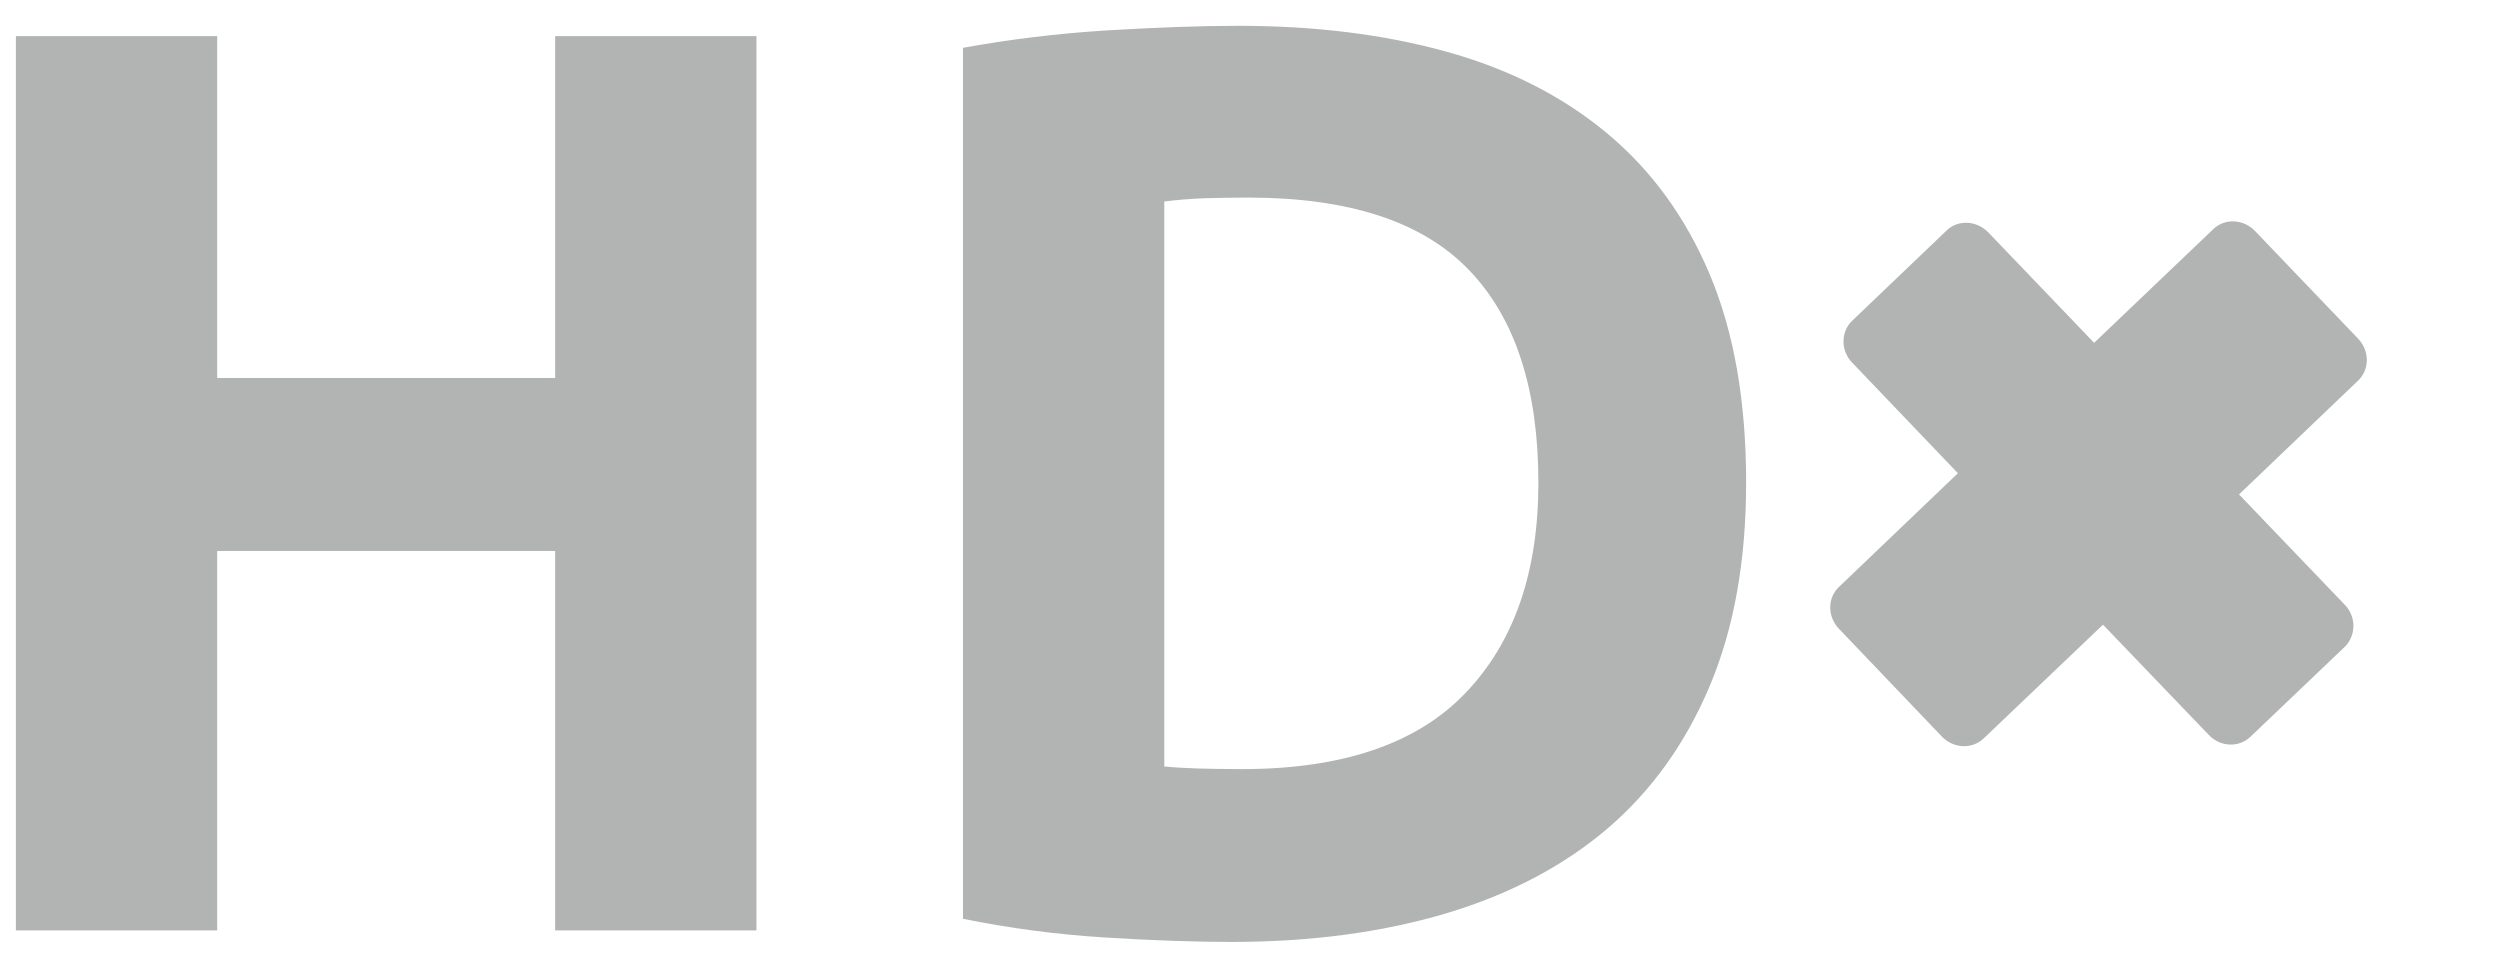
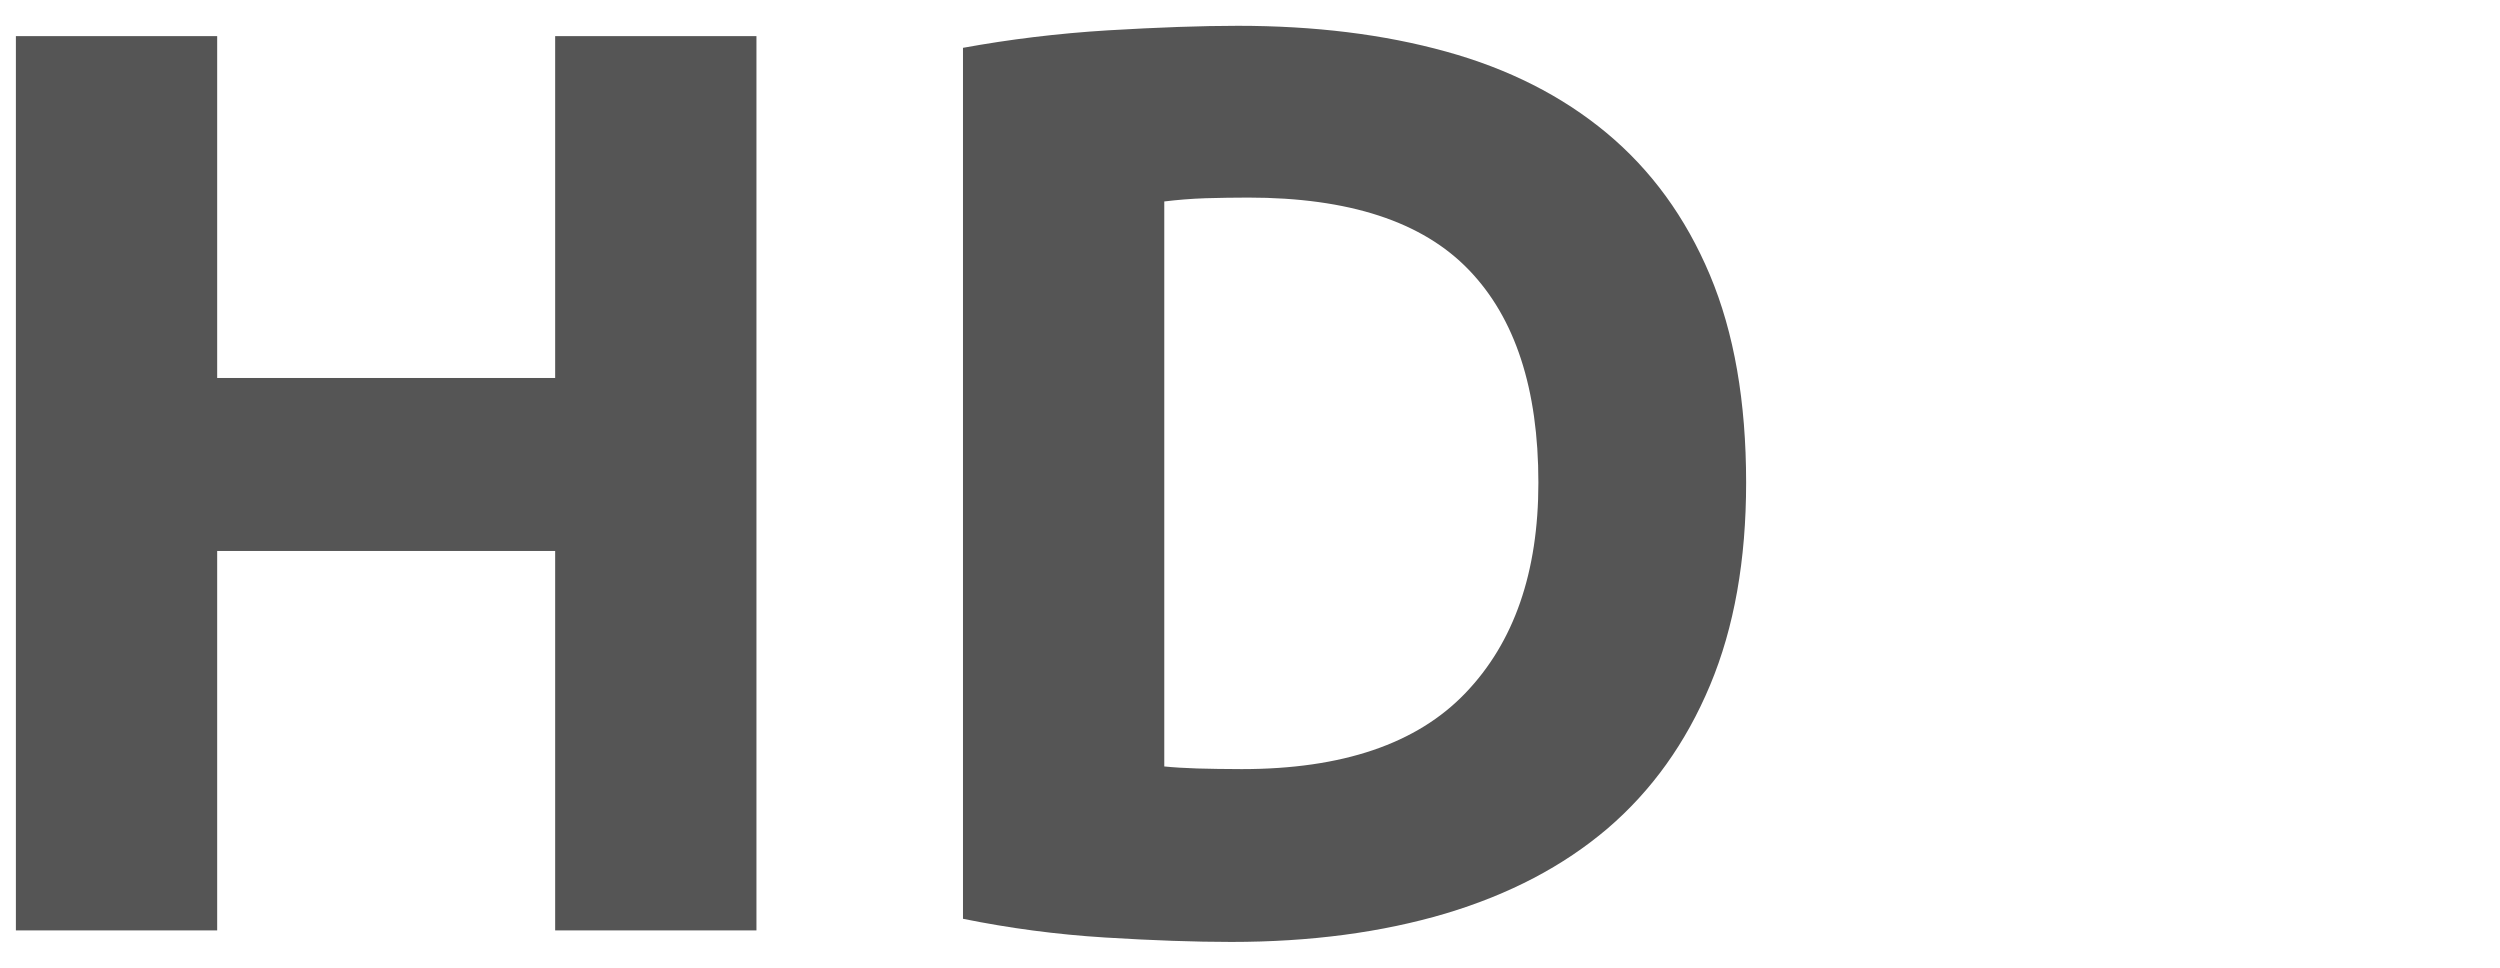
<svg xmlns="http://www.w3.org/2000/svg" version="1.1" id="Layer_1" x="0px" y="0px" width="31px" height="12px" viewBox="0 0 31 12" enable-background="new 0 0 31 12" xml:space="preserve">
  <g>
-     <g>
-       <path fill="#B2B3B3" d="M24.4,3.13l1.57,1.64l1.731-1.656l1.278,1.336l-1.732,1.66l1.568,1.64l-1.174,1.123L26.074,7.23    l-1.735,1.658l-1.278-1.337l1.734-1.657l-1.568-1.642L24.4,3.13z" />
-       <path fill="#B2B3B3" d="M24.081,9.135l-1.278-1.338C22.66,7.648,22.658,7.418,22.8,7.281l1.478-1.413l-1.311-1.371    c-0.144-0.149-0.142-0.381-0.003-0.517l1.175-1.123c0.141-0.135,0.37-0.125,0.516,0.025l1.312,1.369l1.479-1.411    c0.142-0.136,0.373-0.125,0.517,0.025l1.279,1.336c0.142,0.149,0.142,0.38,0.001,0.516l-1.479,1.414l1.312,1.369    c0.143,0.147,0.14,0.381,0.001,0.519l-1.174,1.119c-0.143,0.135-0.373,0.125-0.514-0.025l-1.312-1.367l-1.479,1.41    C24.452,9.295,24.223,9.281,24.081,9.135z M23.578,7.578l0.763,0.797l1.476-1.411c0.146-0.138,0.373-0.126,0.519,0.022    l1.312,1.369l0.66-0.627l-1.312-1.371c-0.144-0.148-0.144-0.379-0.003-0.519l1.479-1.413l-0.763-0.797L26.23,5.043    c-0.144,0.139-0.375,0.124-0.519-0.025L24.4,3.646l-0.659,0.629l1.313,1.371c0.141,0.148,0.145,0.381,0,0.52L23.578,7.578    L23.578,7.578z" />
-     </g>
-   </g>
-   <g>
-     <path fill="#B2B3B3" d="M6.884,0.448H9.38v11.089H6.884V6.832H2.693v4.705H0.197V0.448h2.496v4.239h4.191V0.448z" />
-     <path fill="#B2B3B3" d="M21.652,5.984c0,0.961-0.148,1.798-0.447,2.512c-0.299,0.715-0.723,1.307-1.271,1.777   c-0.551,0.469-1.219,0.819-2.01,1.055c-0.789,0.234-1.674,0.352-2.655,0.352c-0.448,0-0.971-0.018-1.568-0.055   c-0.597-0.037-1.184-0.115-1.76-0.232v-10.8c0.576-0.105,1.176-0.179,1.8-0.217c0.624-0.037,1.16-0.056,1.608-0.056   c0.95,0,1.809,0.105,2.584,0.32c0.771,0.213,1.436,0.549,1.989,1.008s0.981,1.045,1.281,1.76S21.652,4.98,21.652,5.984z    M14.437,9.504c0.117,0.012,0.253,0.02,0.407,0.025c0.155,0.004,0.339,0.008,0.553,0.008c1.248,0,2.173-0.314,2.775-0.944   c0.604-0.63,0.904-1.499,0.904-2.608c0-1.161-0.287-2.043-0.863-2.639c-0.576-0.599-1.488-0.896-2.736-0.896   c-0.171,0-0.347,0.003-0.528,0.008c-0.182,0.006-0.353,0.021-0.512,0.04V9.504z" />
+     <path fill="#555555" d="M6.884,0.448H9.38v11.089H6.884V6.832H2.693v4.705H0.197V0.448h2.496v4.239h4.191V0.448z" />
+     <path fill="#555555" d="M21.652,5.984c0,0.961-0.148,1.798-0.447,2.512c-0.299,0.715-0.723,1.307-1.271,1.777   c-0.551,0.469-1.219,0.818-2.01,1.055c-0.789,0.234-1.674,0.352-2.655,0.352c-0.448,0-0.971-0.018-1.568-0.055   c-0.597-0.037-1.184-0.115-1.76-0.232v-10.8c0.576-0.105,1.176-0.179,1.8-0.217c0.624-0.037,1.16-0.056,1.608-0.056   c0.95,0,1.809,0.105,2.584,0.32c0.771,0.213,1.436,0.549,1.988,1.008s0.98,1.045,1.281,1.76C21.503,4.123,21.652,4.98,21.652,5.984   z M14.437,9.504c0.117,0.012,0.253,0.02,0.407,0.025c0.155,0.004,0.339,0.008,0.553,0.008c1.248,0,2.173-0.314,2.775-0.944   c0.604-0.63,0.904-1.499,0.904-2.608c0-1.161-0.287-2.043-0.863-2.639c-0.576-0.599-1.488-0.896-2.736-0.896   c-0.171,0-0.347,0.003-0.528,0.008c-0.182,0.006-0.353,0.021-0.512,0.04V9.504z" />
  </g>
</svg>
